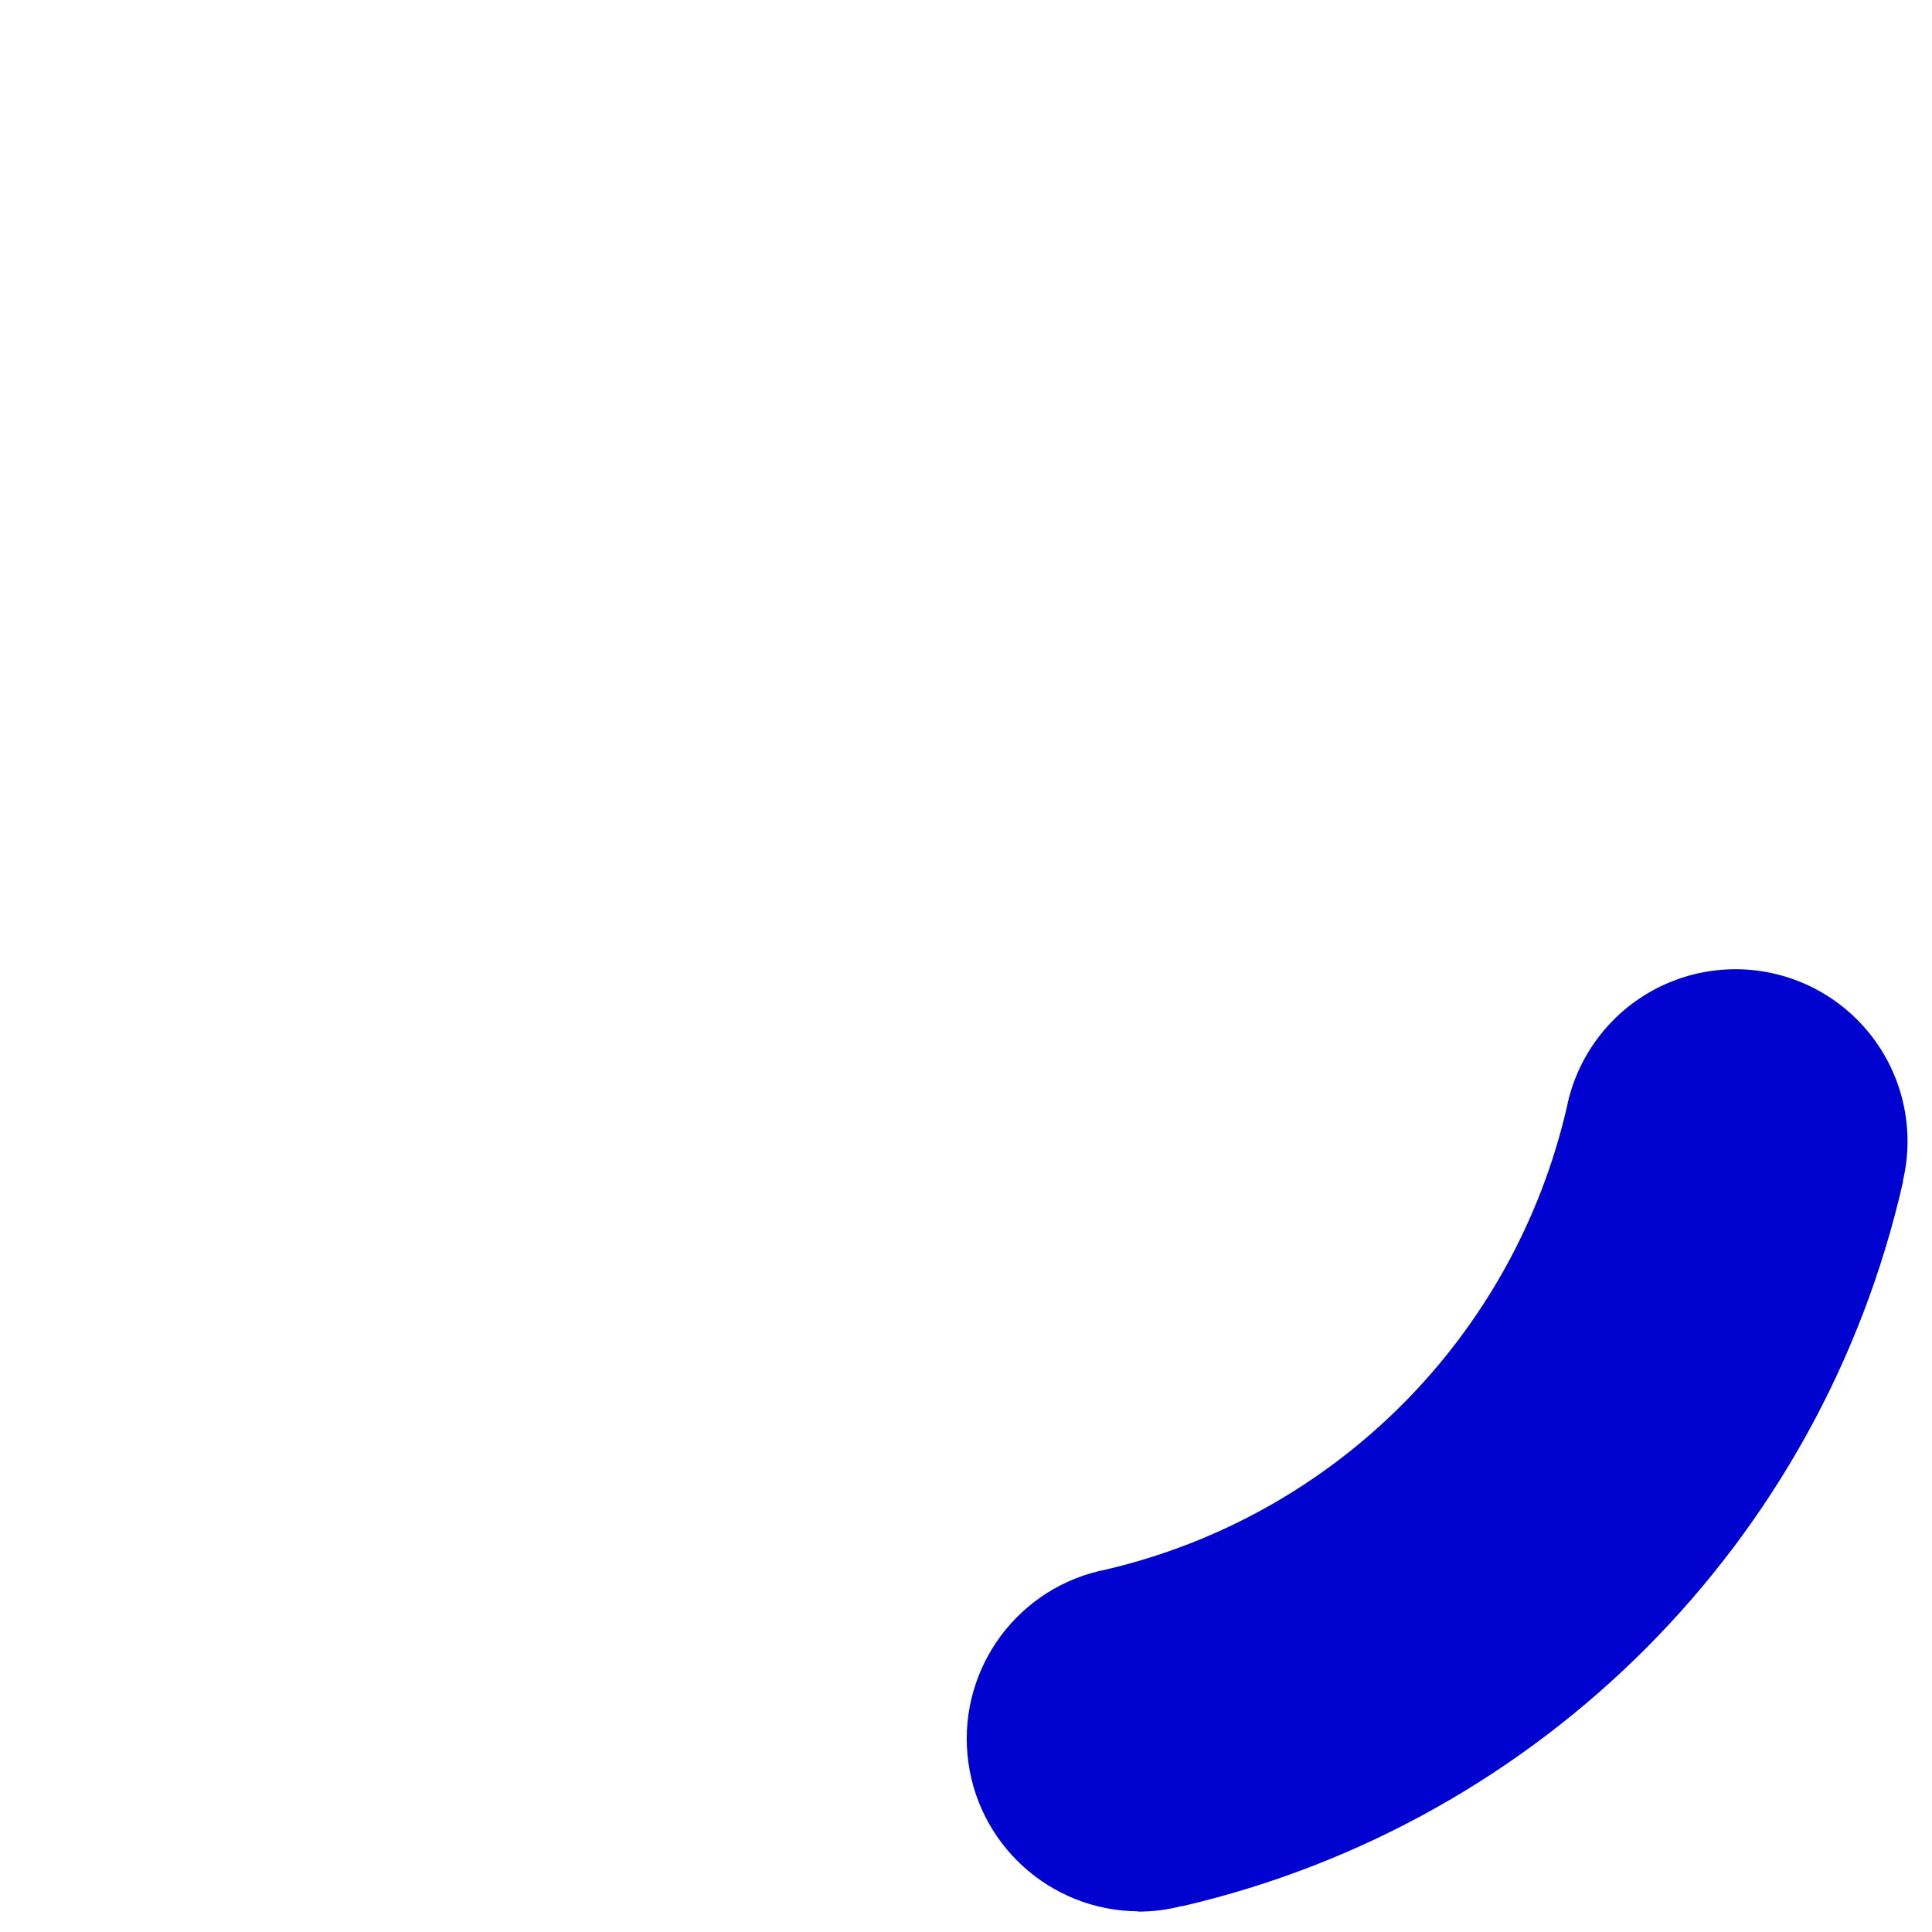
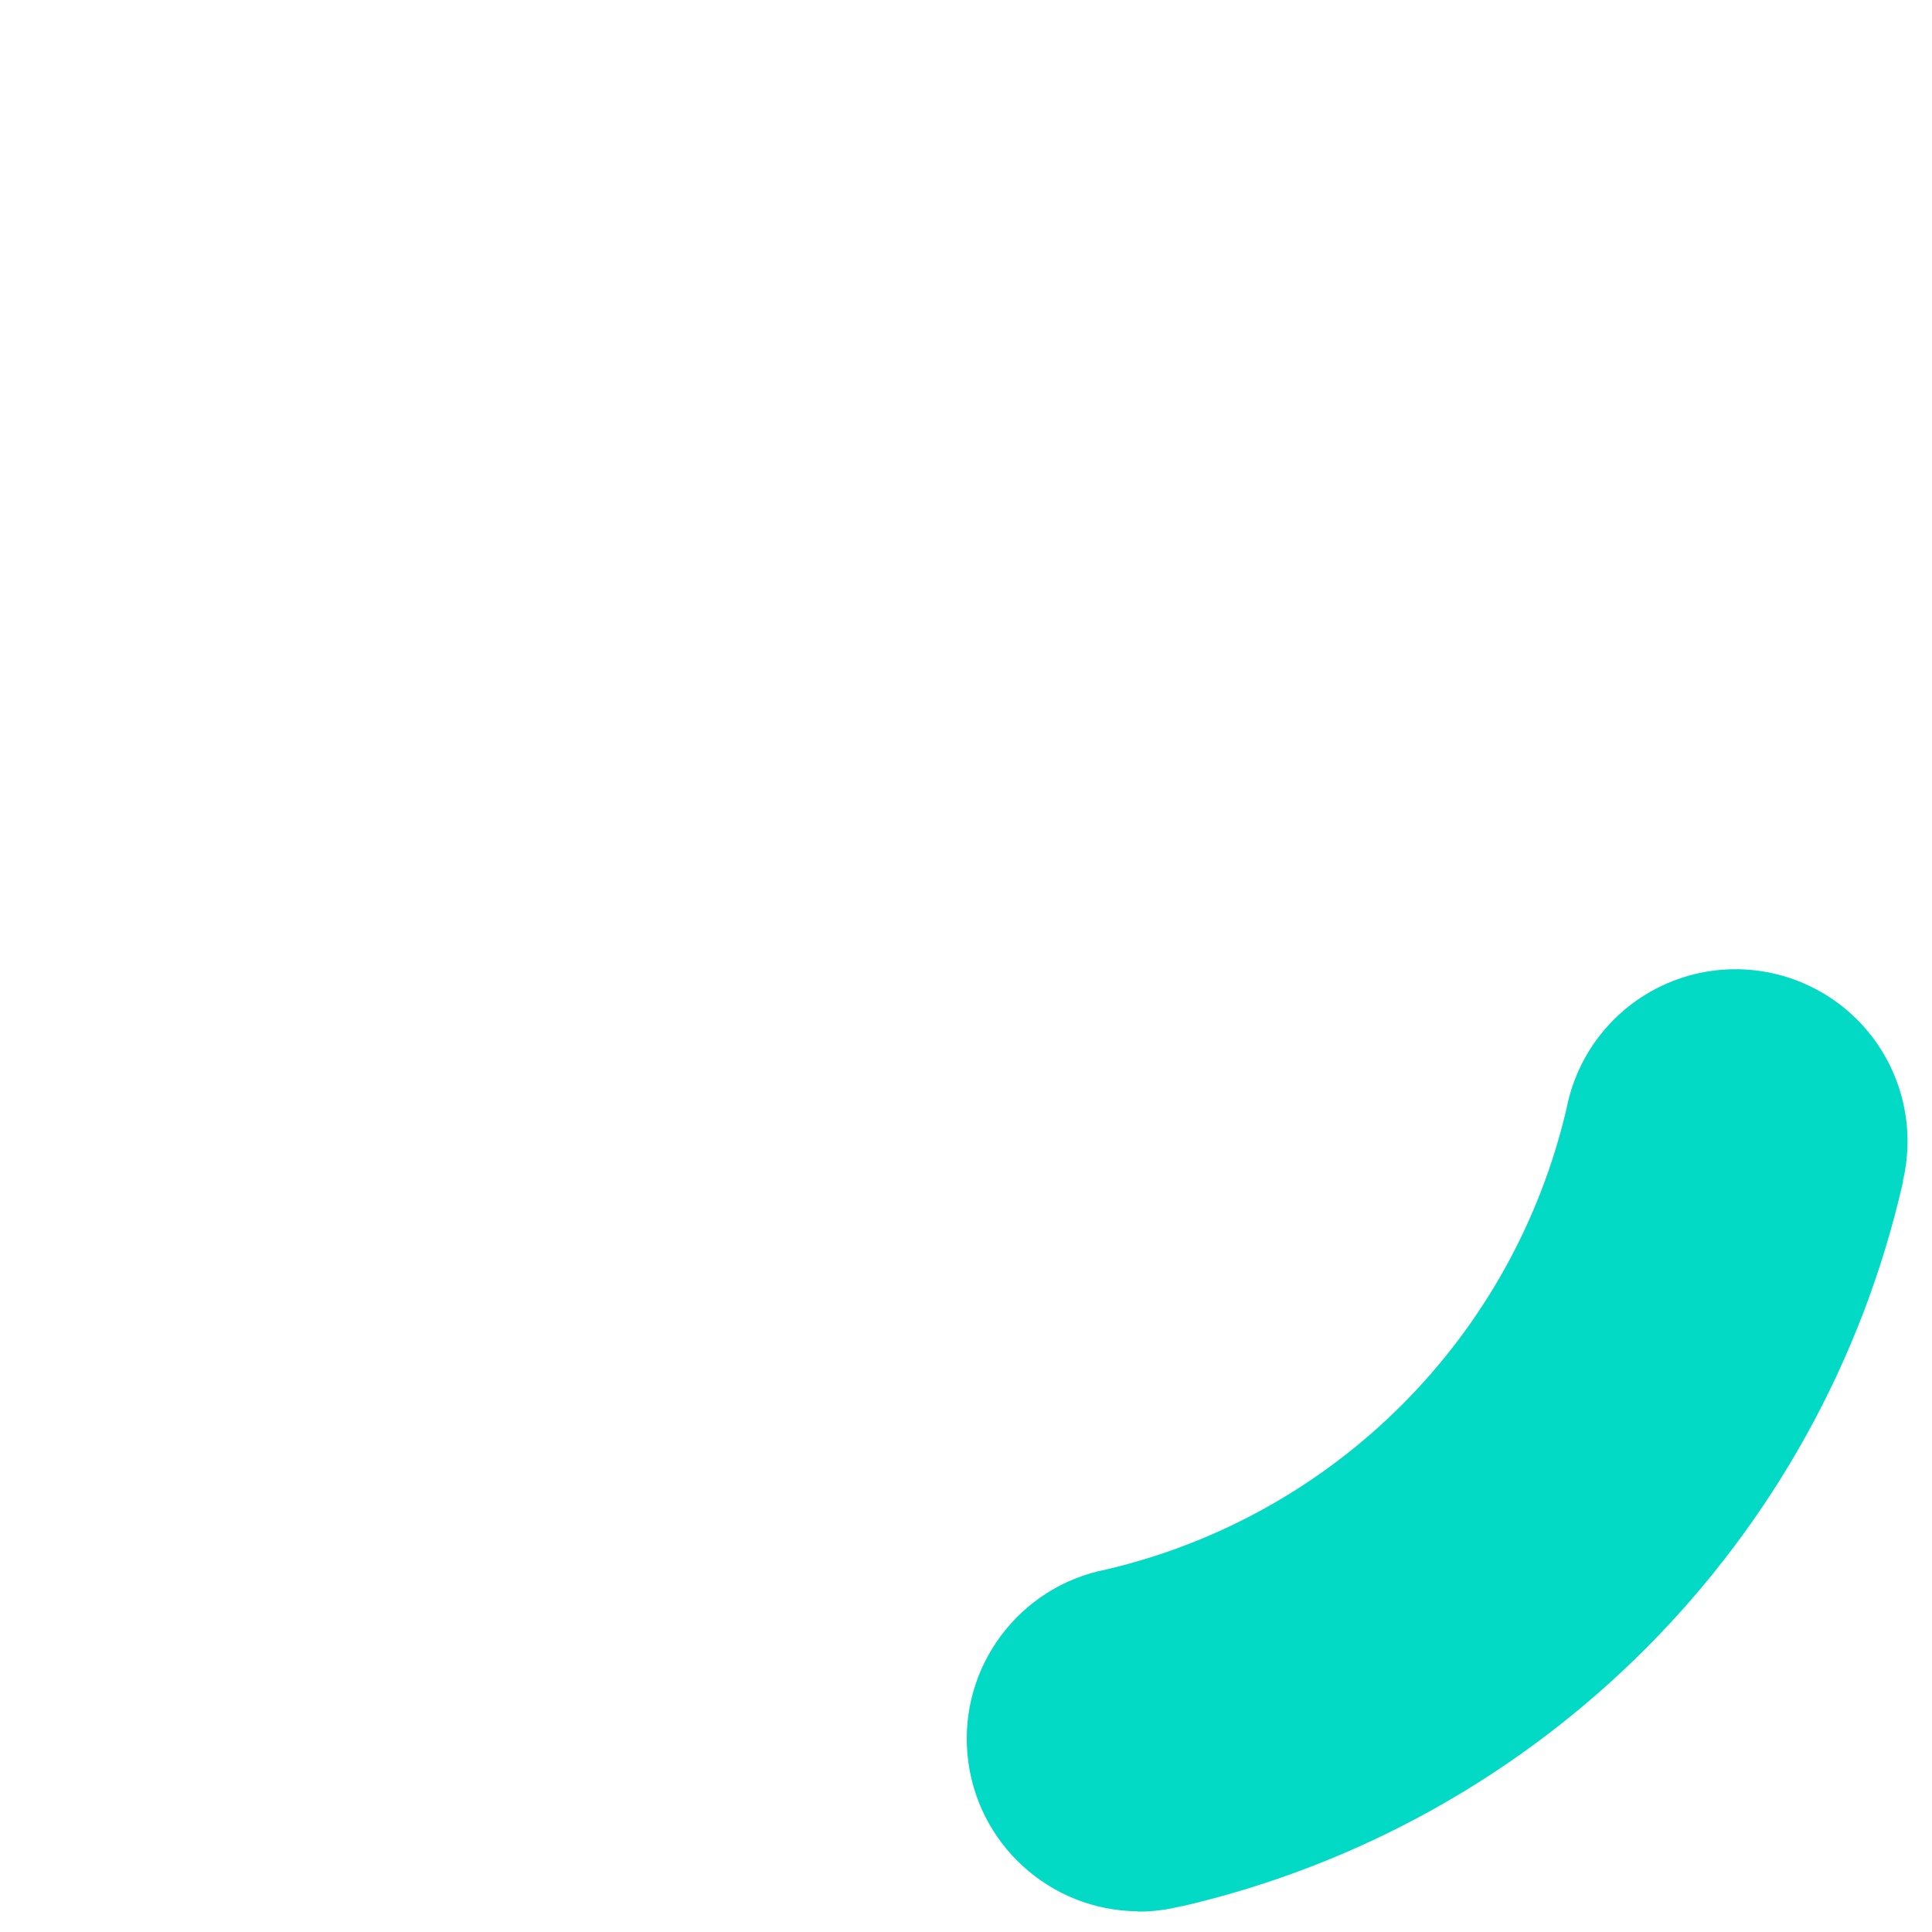
<svg xmlns="http://www.w3.org/2000/svg" version="1.0" width="64px" height="64px" viewBox="0 0 128 128" xml:space="preserve">
  <g>
-     <path d="M75.4 126.63a11.43 11.43 0 0 1-2.1-22.65 40.9 40.9 0 0 0 30.5-30.6 11.4 11.4 0 1 1 22.27 4.87h.02a63.77 63.77 0 0 1-47.8 48.05v-.02a11.38 11.38 0 0 1-2.93.37z" fill="#0003cf" fill-opacity="1" />
+     <path d="M75.4 126.63a11.43 11.43 0 0 1-2.1-22.65 40.9 40.9 0 0 0 30.5-30.6 11.4 11.4 0 1 1 22.27 4.87h.02a63.77 63.77 0 0 1-47.8 48.05v-.02a11.38 11.38 0 0 1-2.93.37z" fill="#03DAC5" fill-opacity="1" />
    <animateTransform attributeName="transform" type="rotate" from="0 64 64" to="360 64 64" dur="1800ms" repeatCount="indefinite" />
  </g>
</svg>
